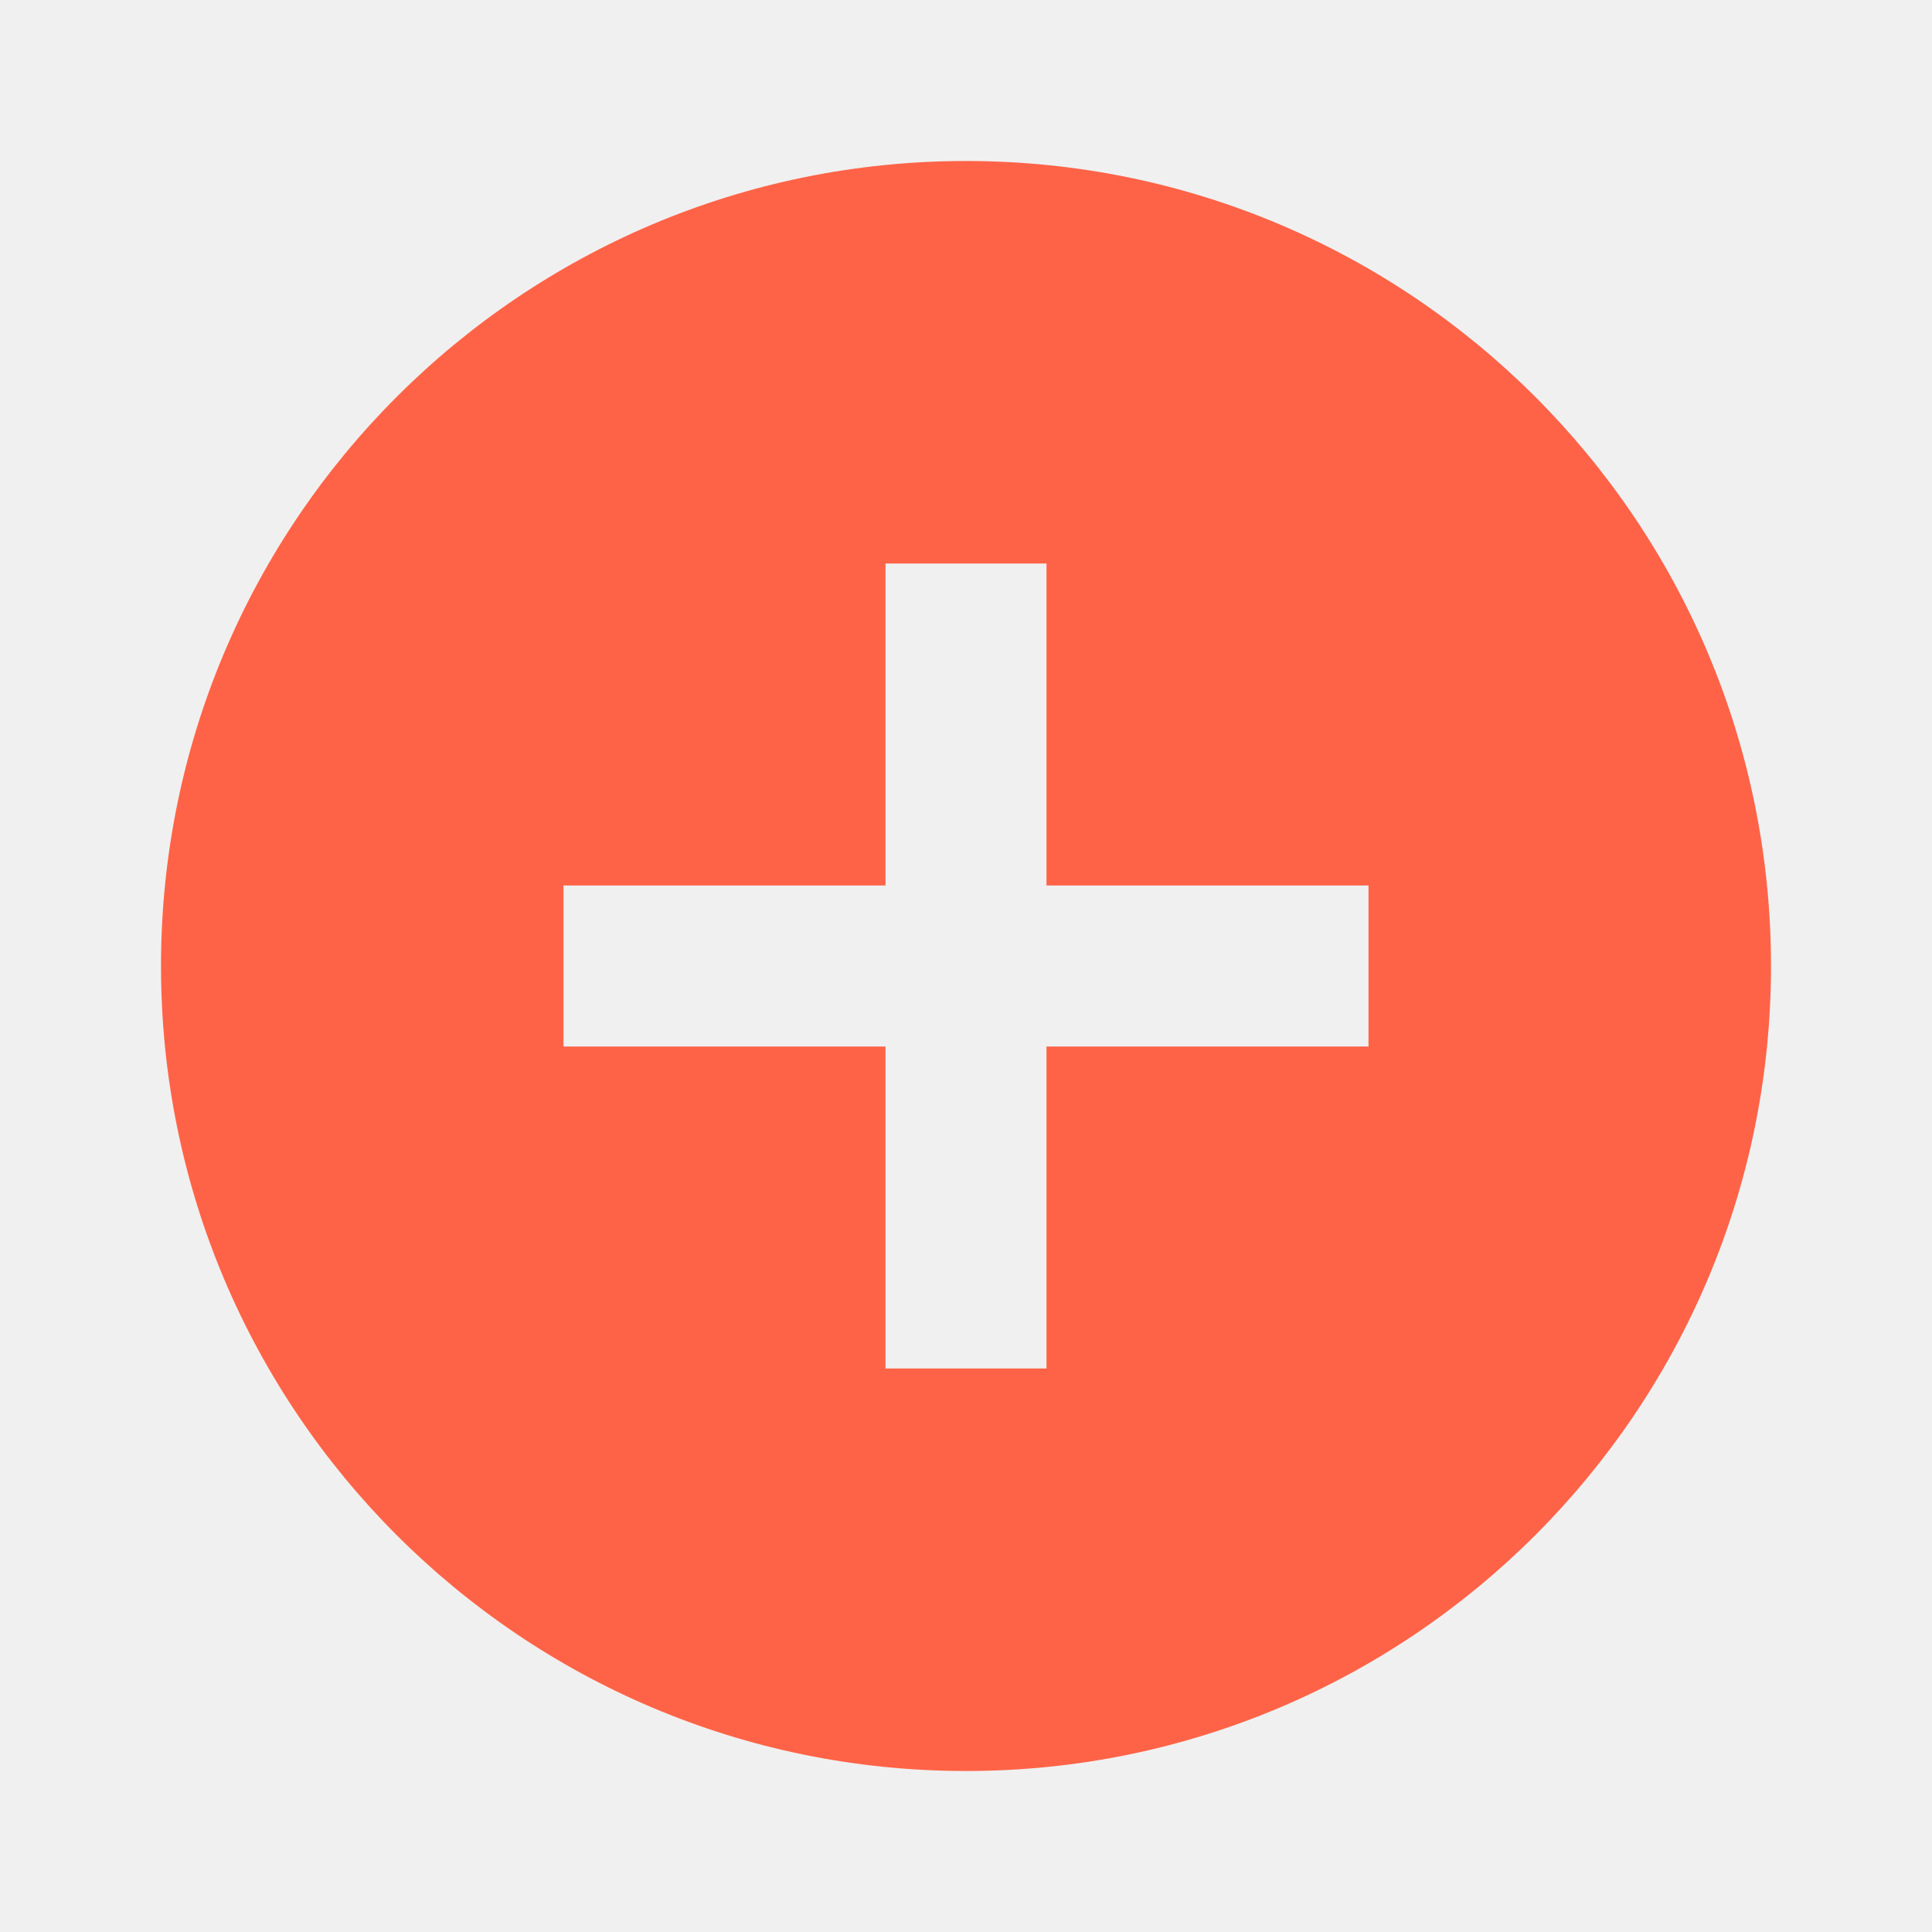
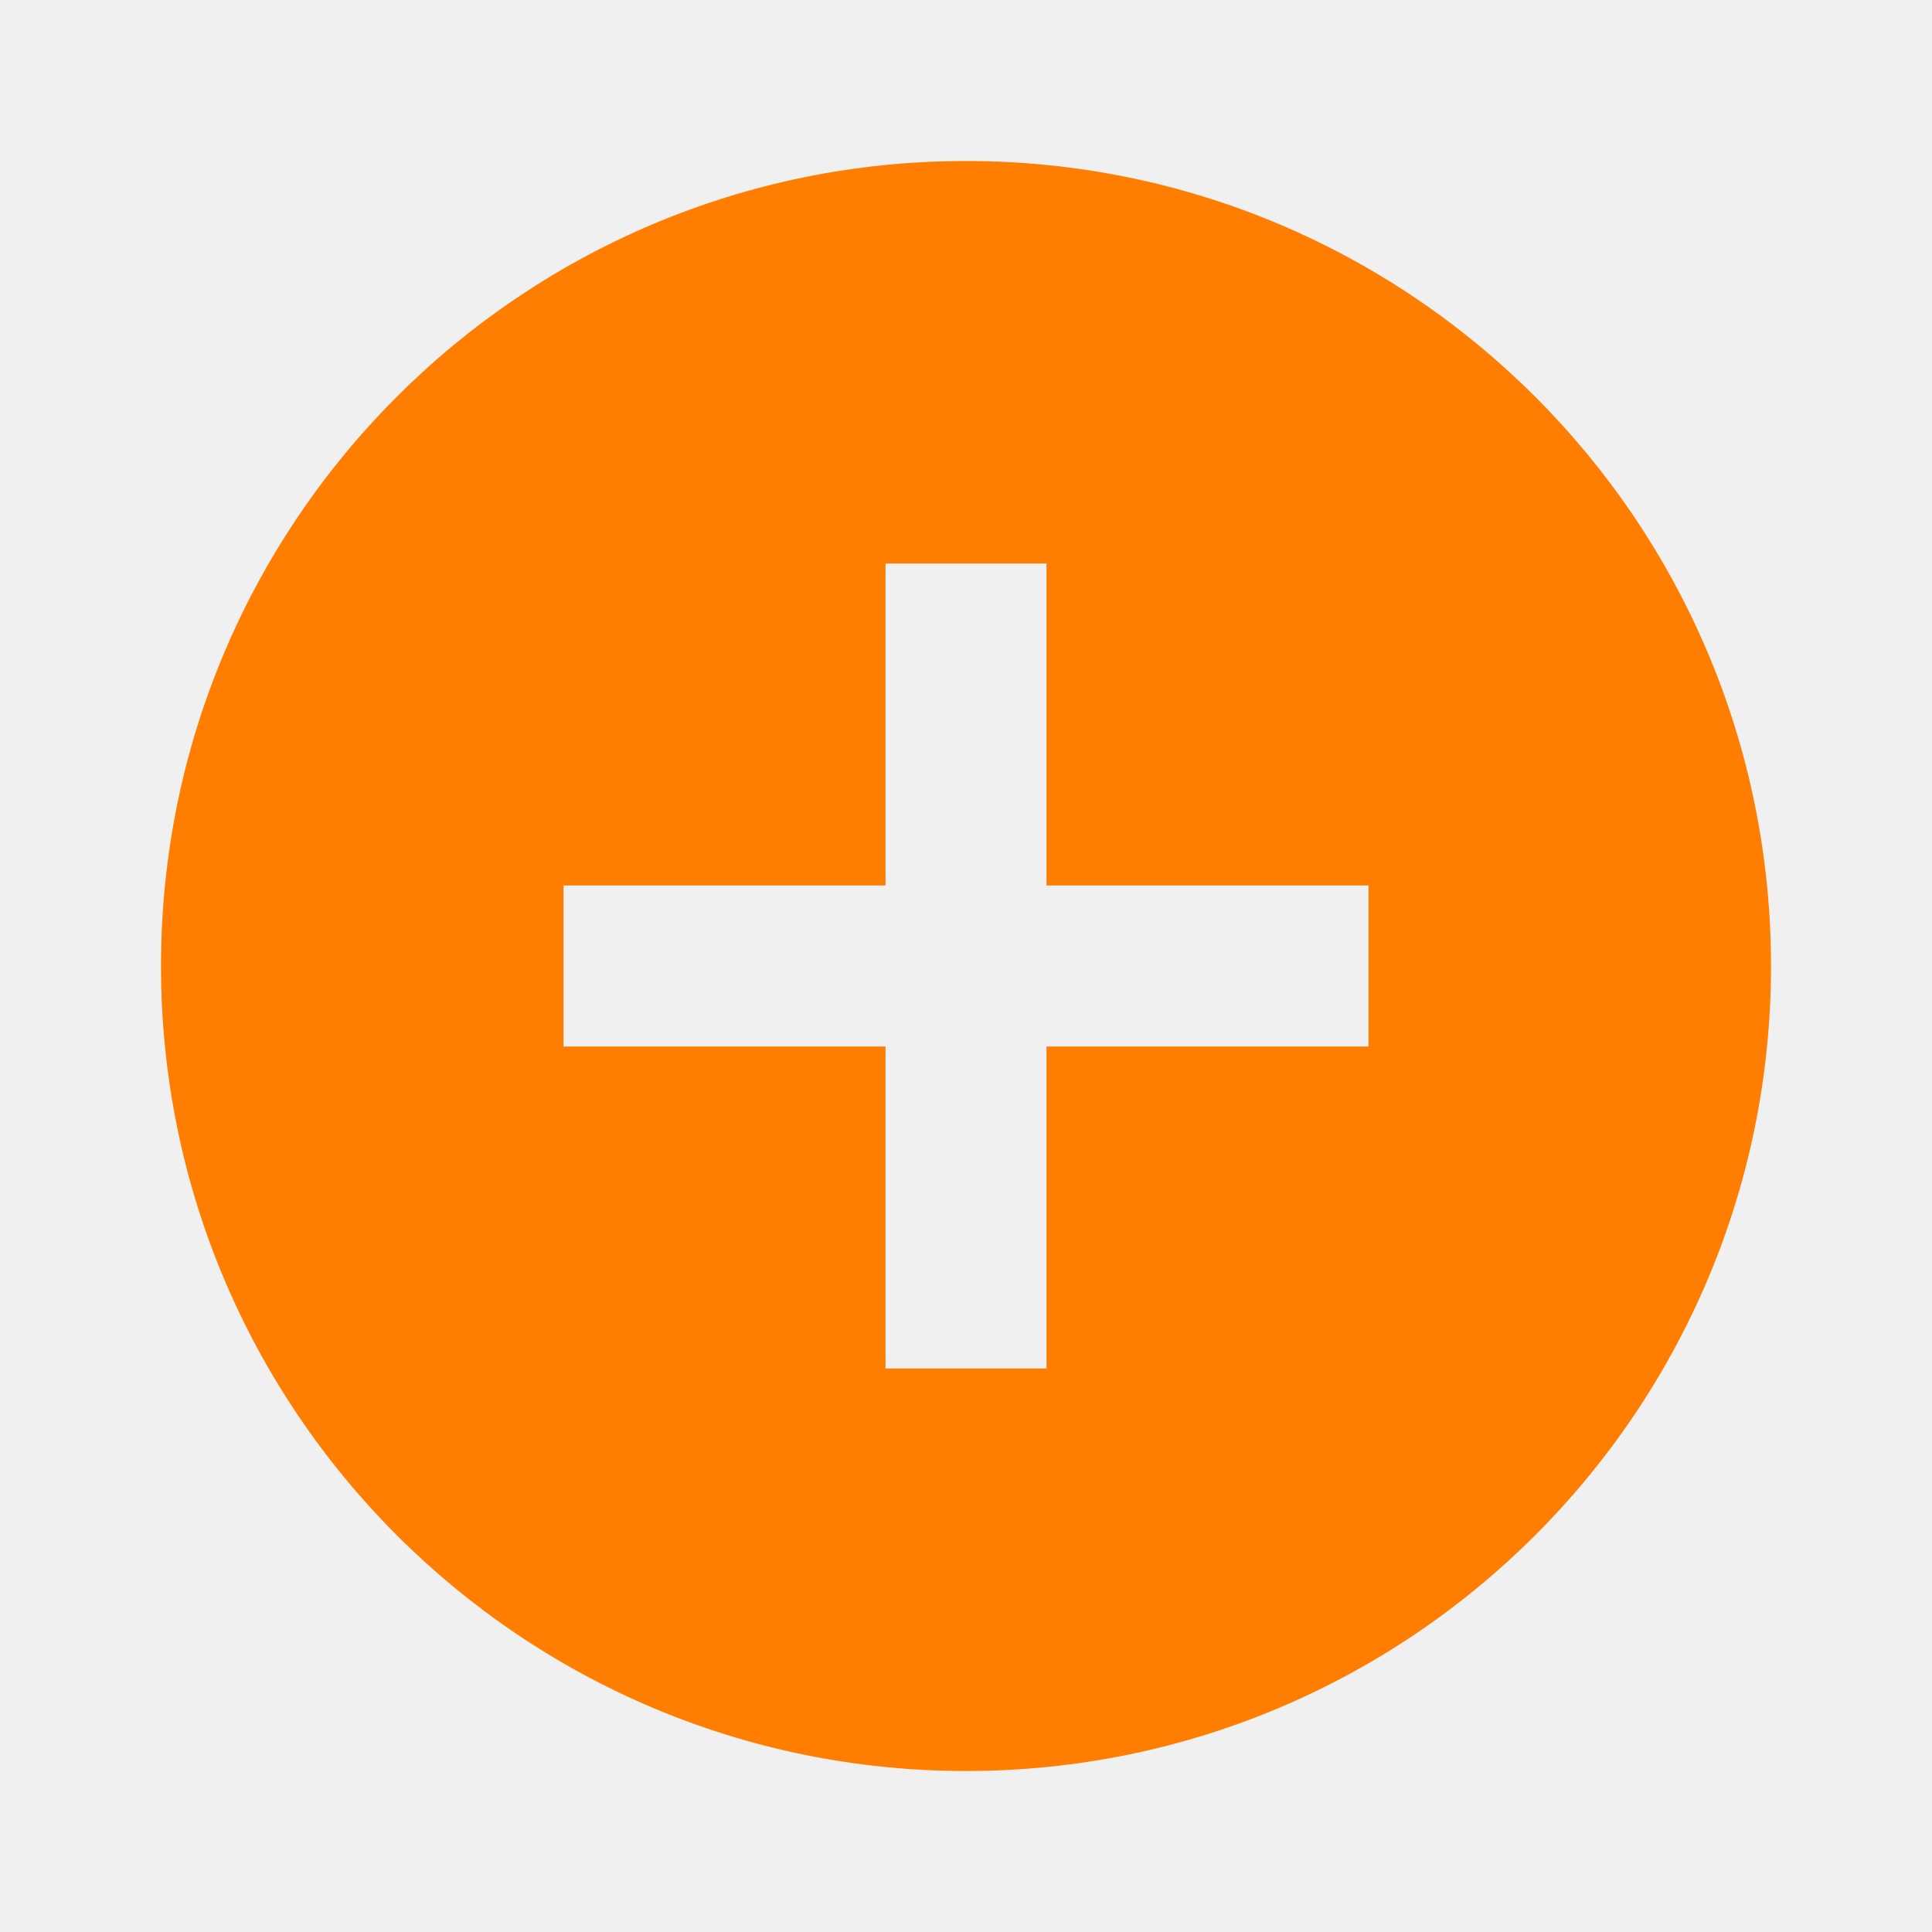
<svg xmlns="http://www.w3.org/2000/svg" width="24" height="24" viewBox="0 0 24 24" fill="none">
  <g id="Frame" clip-path="url(#clip0_102_2040)">
-     <path id="Vector" d="M12 22C6.477 22 2 17.523 2 12C2 6.477 6.477 2 12 2C17.523 2 22 6.477 22 12C22 17.523 17.523 22 12 22ZM11 11H7V13H11V17H13V13H17V11H13V7H11V11Z" fill="tomato" />
+     <path id="Vector" d="M12 22C6.477 22 2 17.523 2 12C2 6.477 6.477 2 12 2C17.523 2 22 6.477 22 12C22 17.523 17.523 22 12 22ZM11 11H7V13H11V17H13V13H17V11H13V7H11V11Z" fill="#ff7d00" />
  </g>
  <defs>
    <clipPath id="clip0_102_2040">
      <rect width="24" height="24" fill="white" />
    </clipPath>
  </defs>
</svg>
